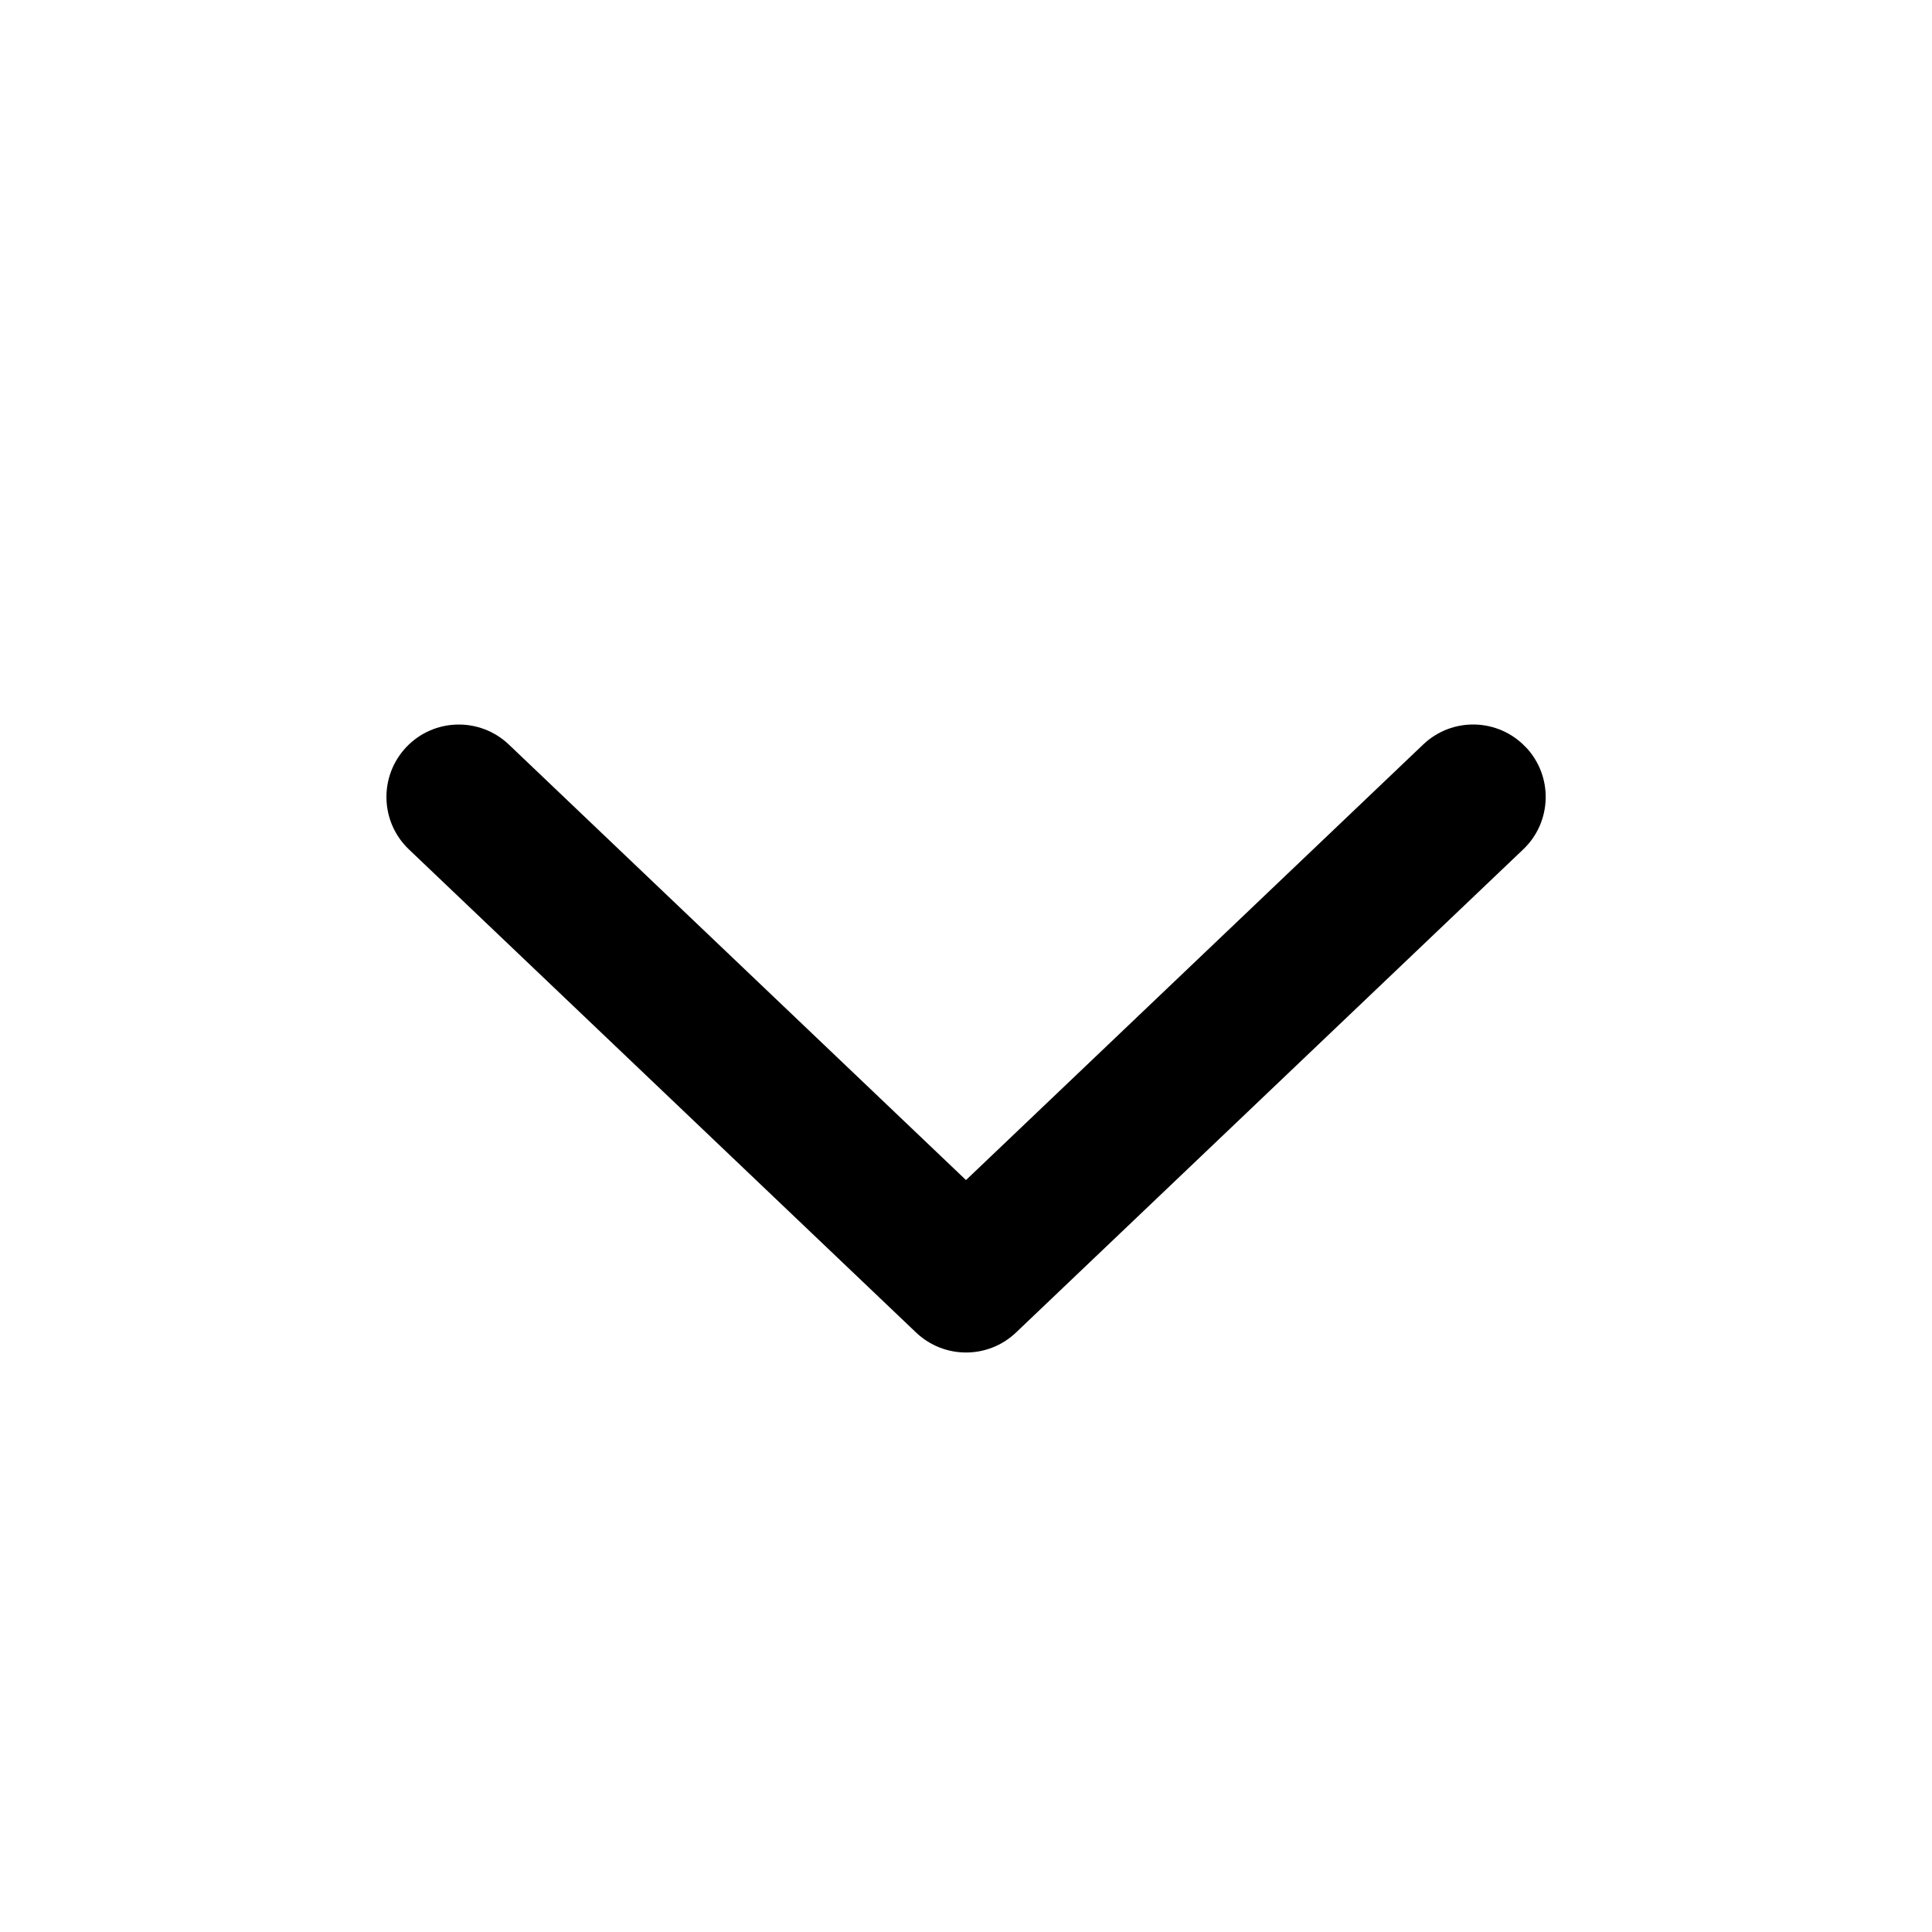
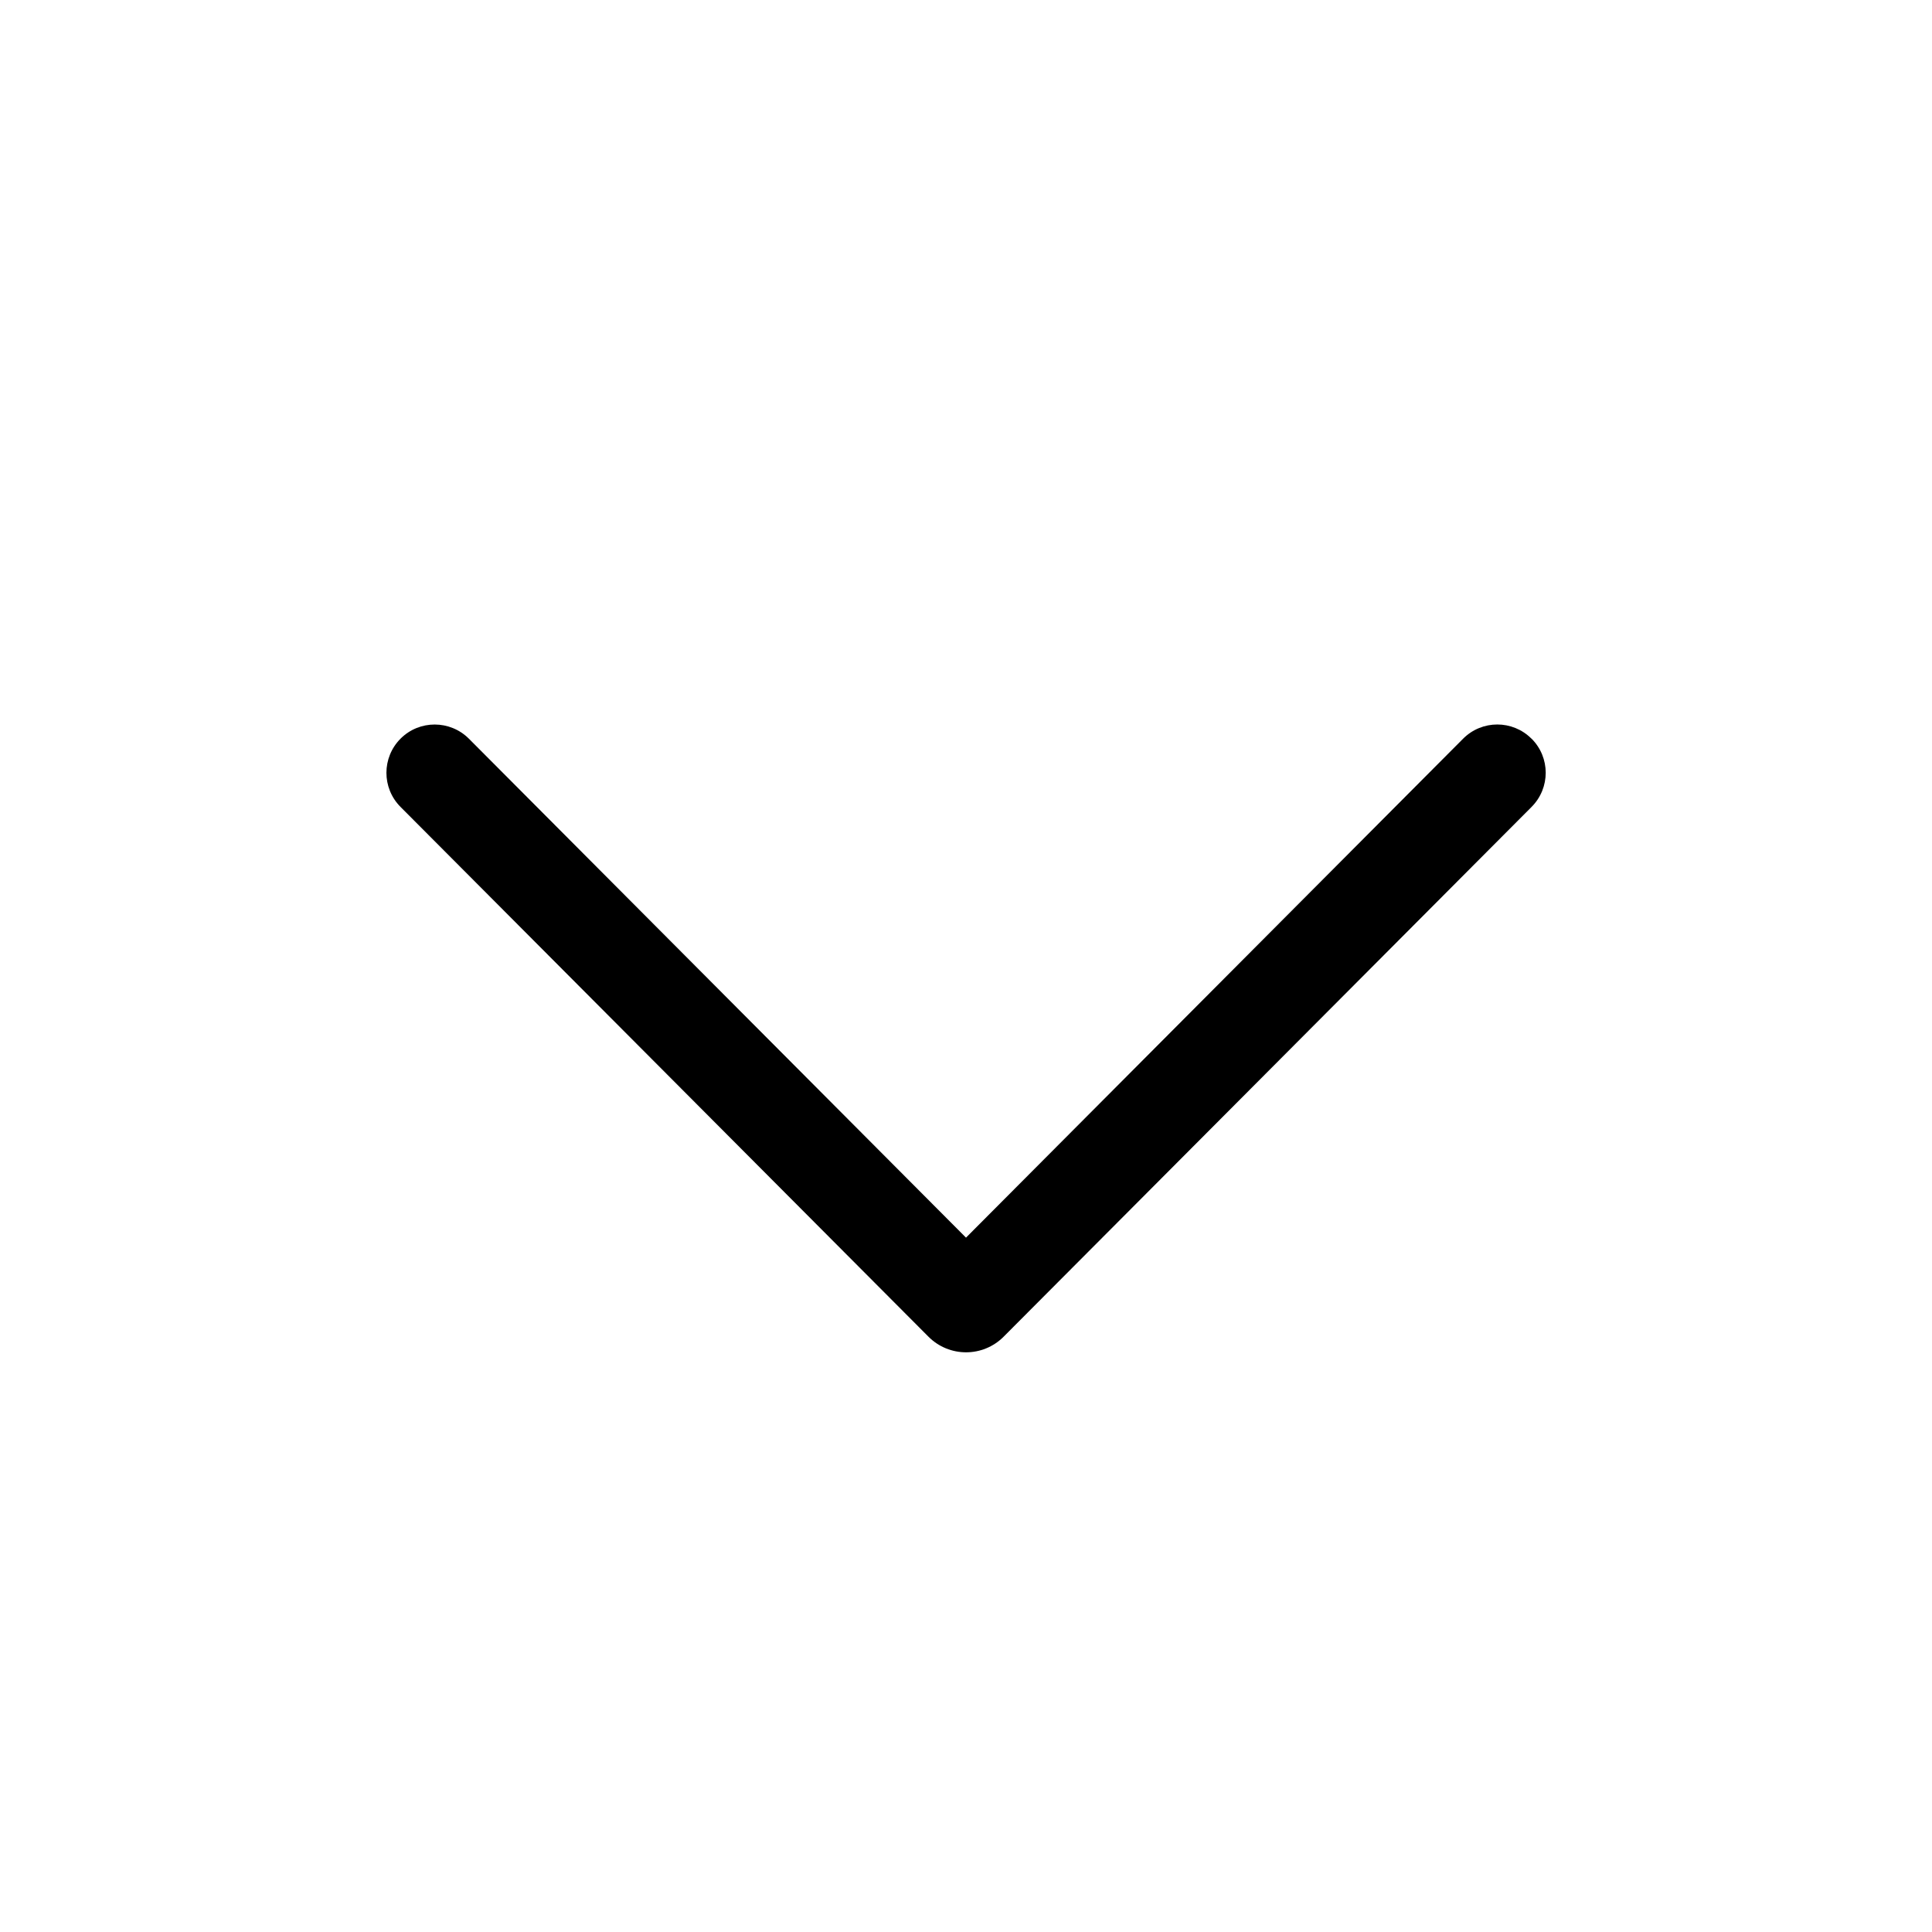
<svg xmlns="http://www.w3.org/2000/svg" version="1.1" width="20" height="20" viewBox="0 0 20 20">
-   <path d="M15.794 7.733c0.286 0.3 0.274 0.775-0.026 1.060l-5.25 5.001c-0.29 0.276-0.745 0.276-1.035 0l-5.25-5.001c-0.3-0.286-0.311-0.76-0.026-1.060s0.76-0.311 1.060-0.026l4.733 4.509 4.733-4.509c0.3-0.286 0.775-0.274 1.060 0.026z" />
+   <path d="M15.854 7.646c0.196 0.195 0.196 0.511 0.001 0.707l-5.465 5.484c-0.215 0.216-0.564 0.216-0.779 0l-5.465-5.484c-0.195-0.196-0.194-0.512 0.001-0.707s0.512-0.194 0.707 0.001l5.146 5.165 5.146-5.165c0.195-0.196 0.512-0.196 0.707-0.001z" />
</svg>
